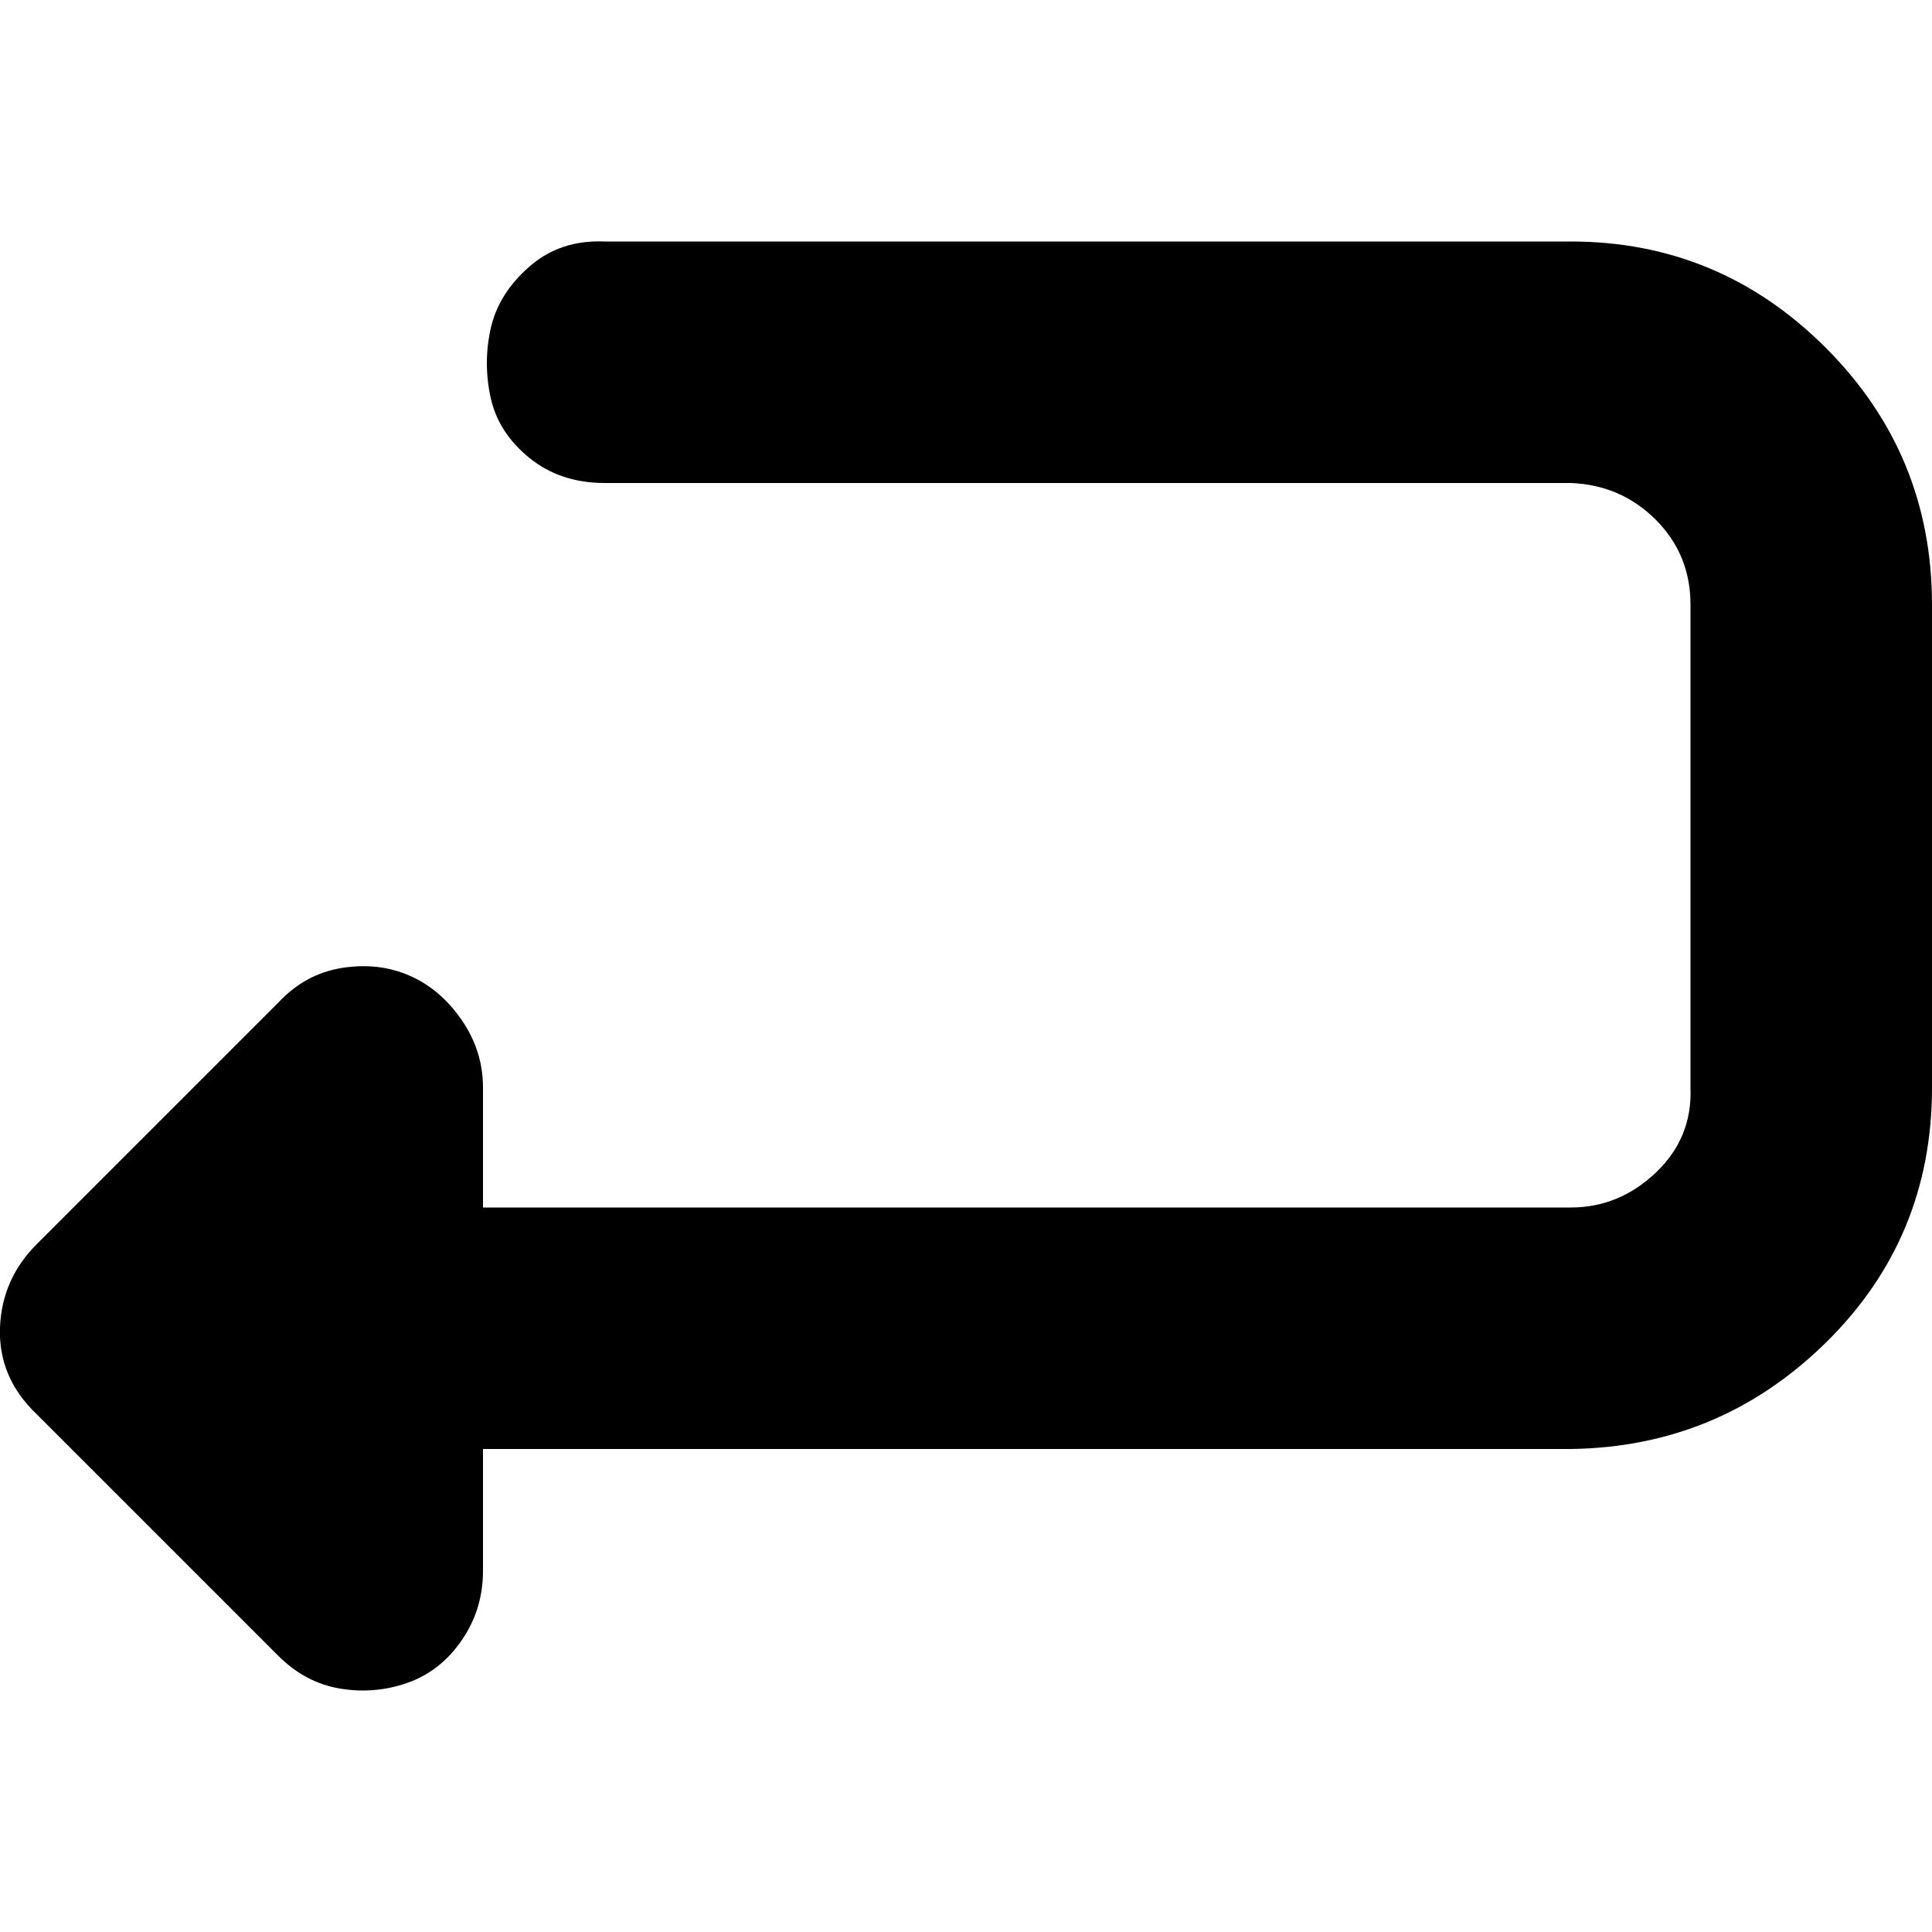
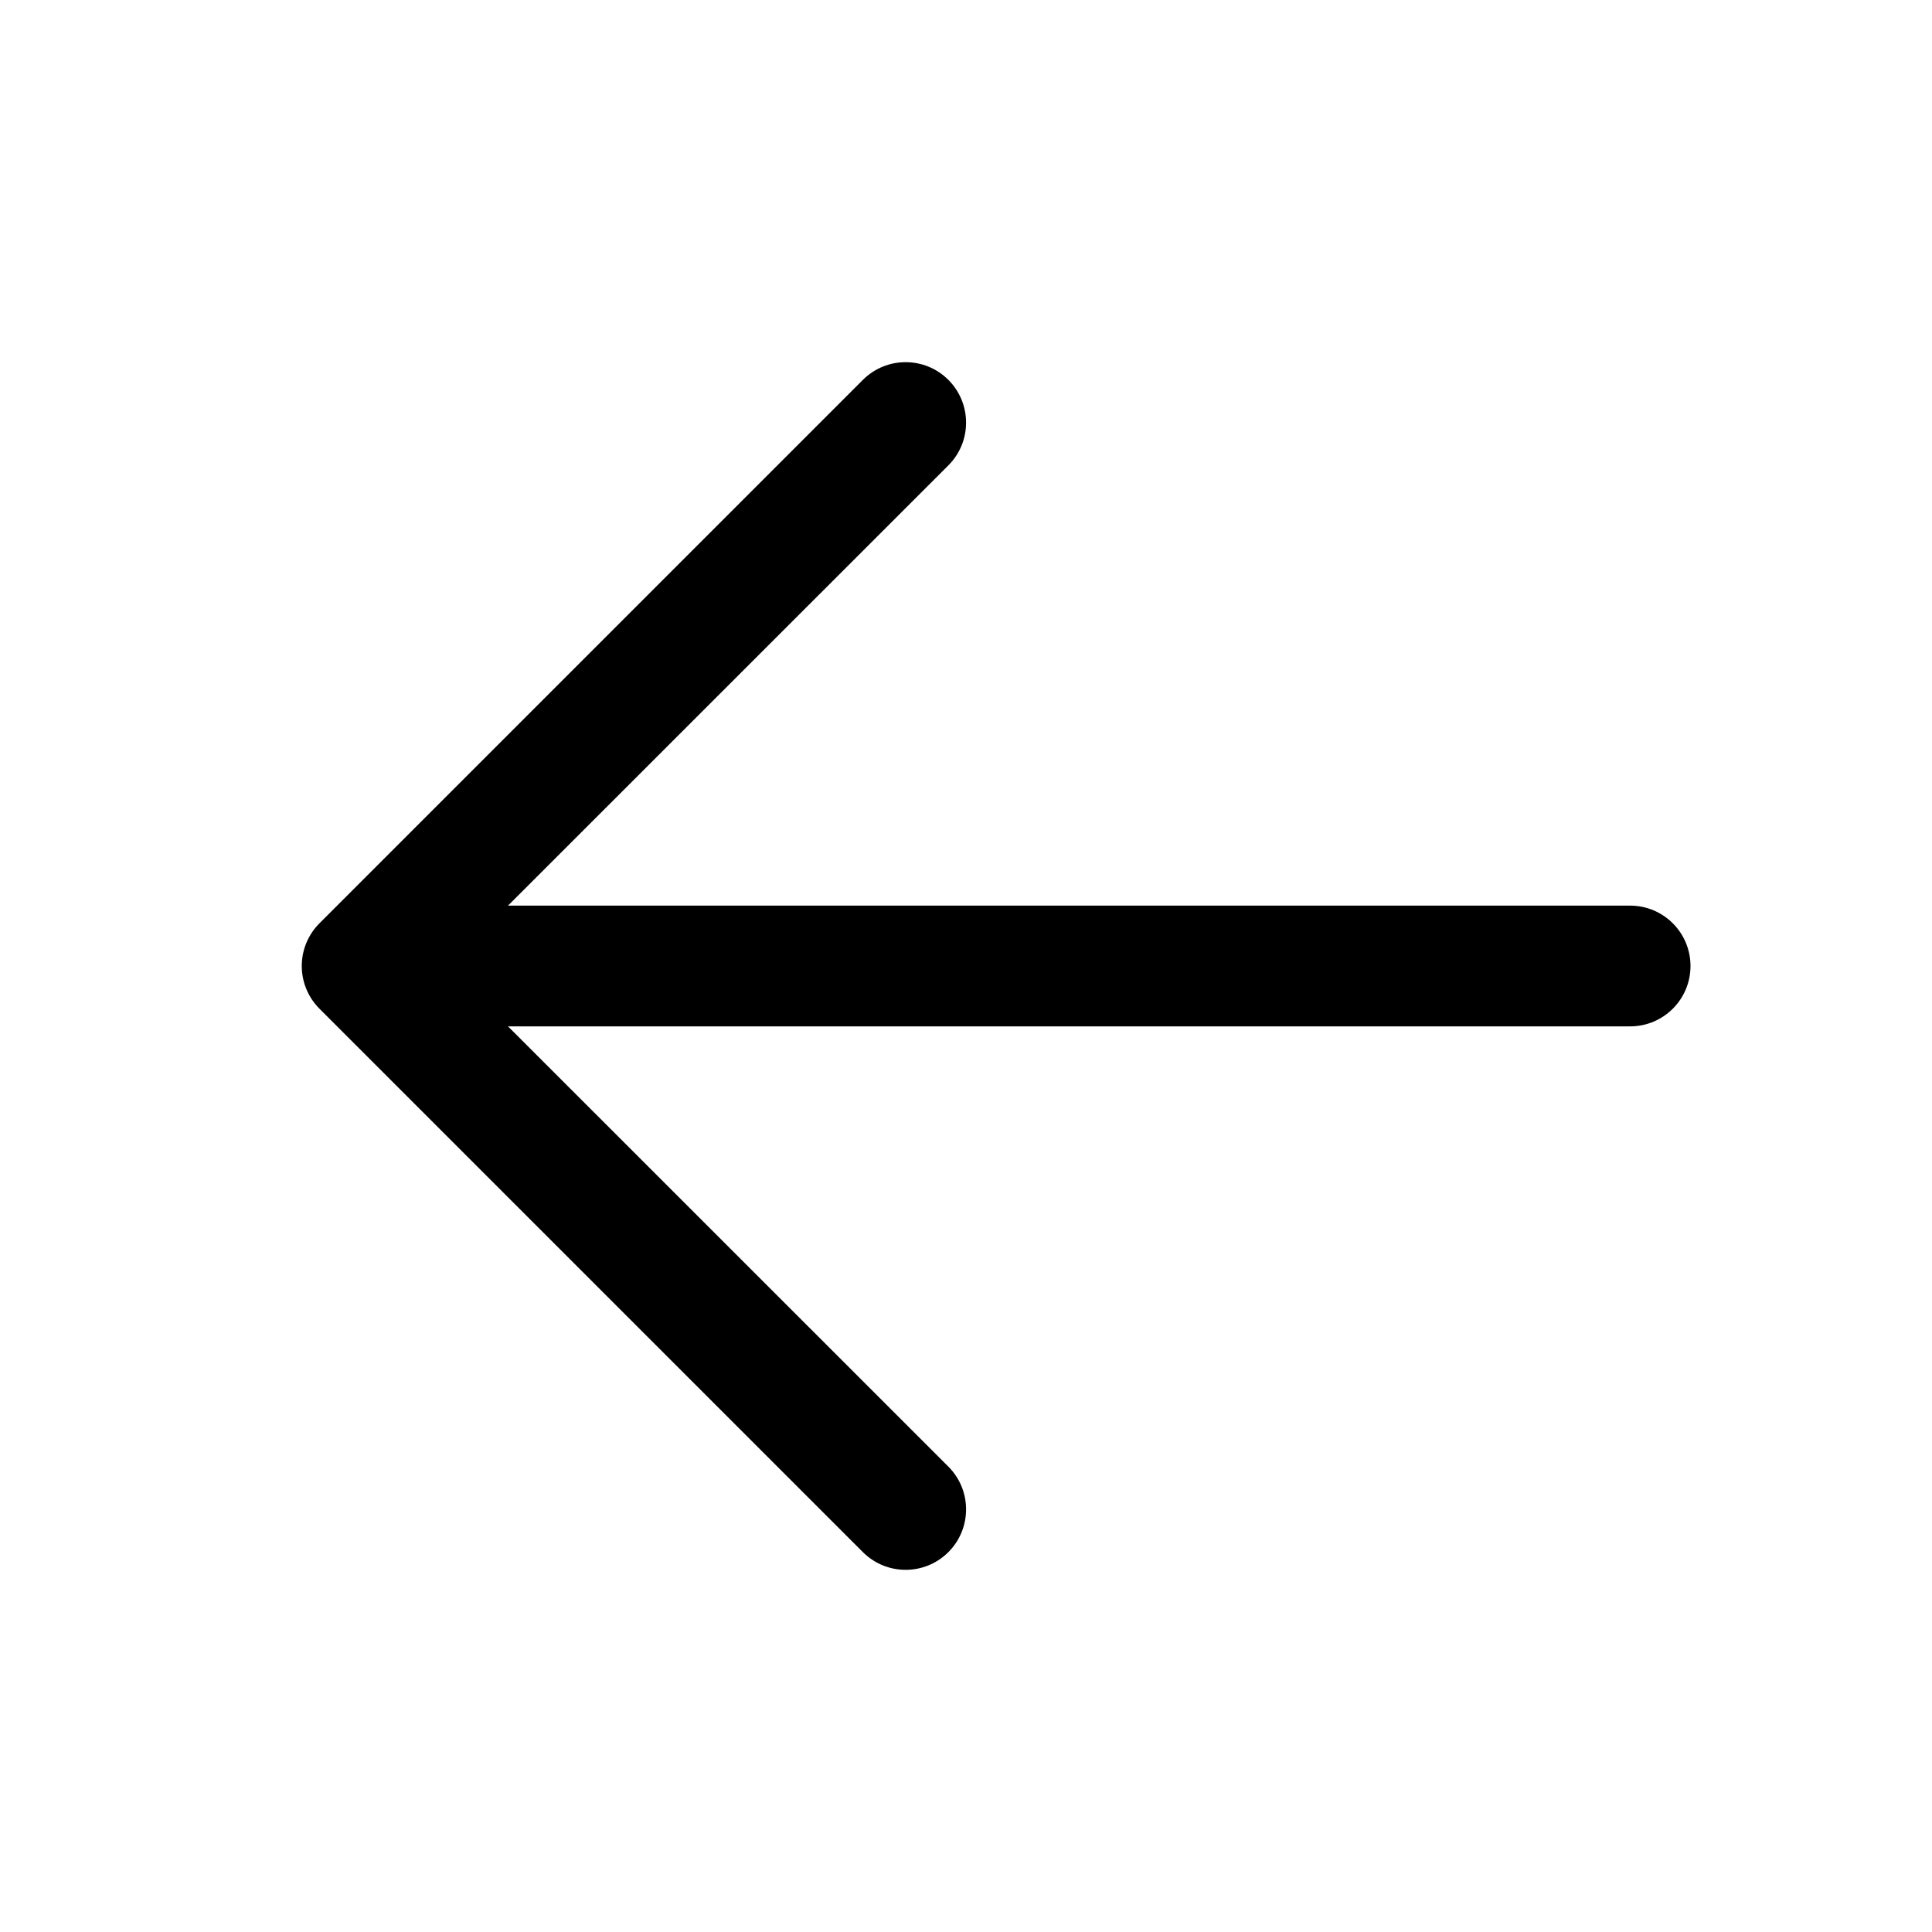
- <svg xmlns="http://www.w3.org/2000/svg" width="800" height="800" viewBox="0 0 32 32">
-   <path d="M0 21.984q.032-.8.608-1.376l4-4q.448-.48 1.056-.576t1.12.128.864.736.352 1.12V20h18.016q.8 0 1.408-.576T28 18.016v-8q0-.832-.576-1.408T26.016 8h-16q-.736 0-1.248-.416t-.64-.992 0-1.152.64-1.024T10.016 4h16q2.464 0 4.224 1.76T32 10.016v8q0 2.496-1.76 4.224T26.016 24H8v2.016q0 .64-.352 1.152t-.896.704-1.12.096-1.024-.544l-4-4q-.64-.608-.608-1.44z" />
+ <svg xmlns="http://www.w3.org/2000/svg" width="800px" height="800px" viewBox="0 0 1024 1024">
+   <path fill="#000000" d="M224 480h640a32 32 0 1 1 0 64H224a32 32 0 0 1 0-64z" />
+   <path fill="#000000" d="m237.248 512 265.408 265.344a32 32 0 0 1-45.312 45.312l-288-288a32 32 0 0 1 0-45.312l288-288a32 32 0 1 1 45.312 45.312L237.248 512z" />
</svg>
